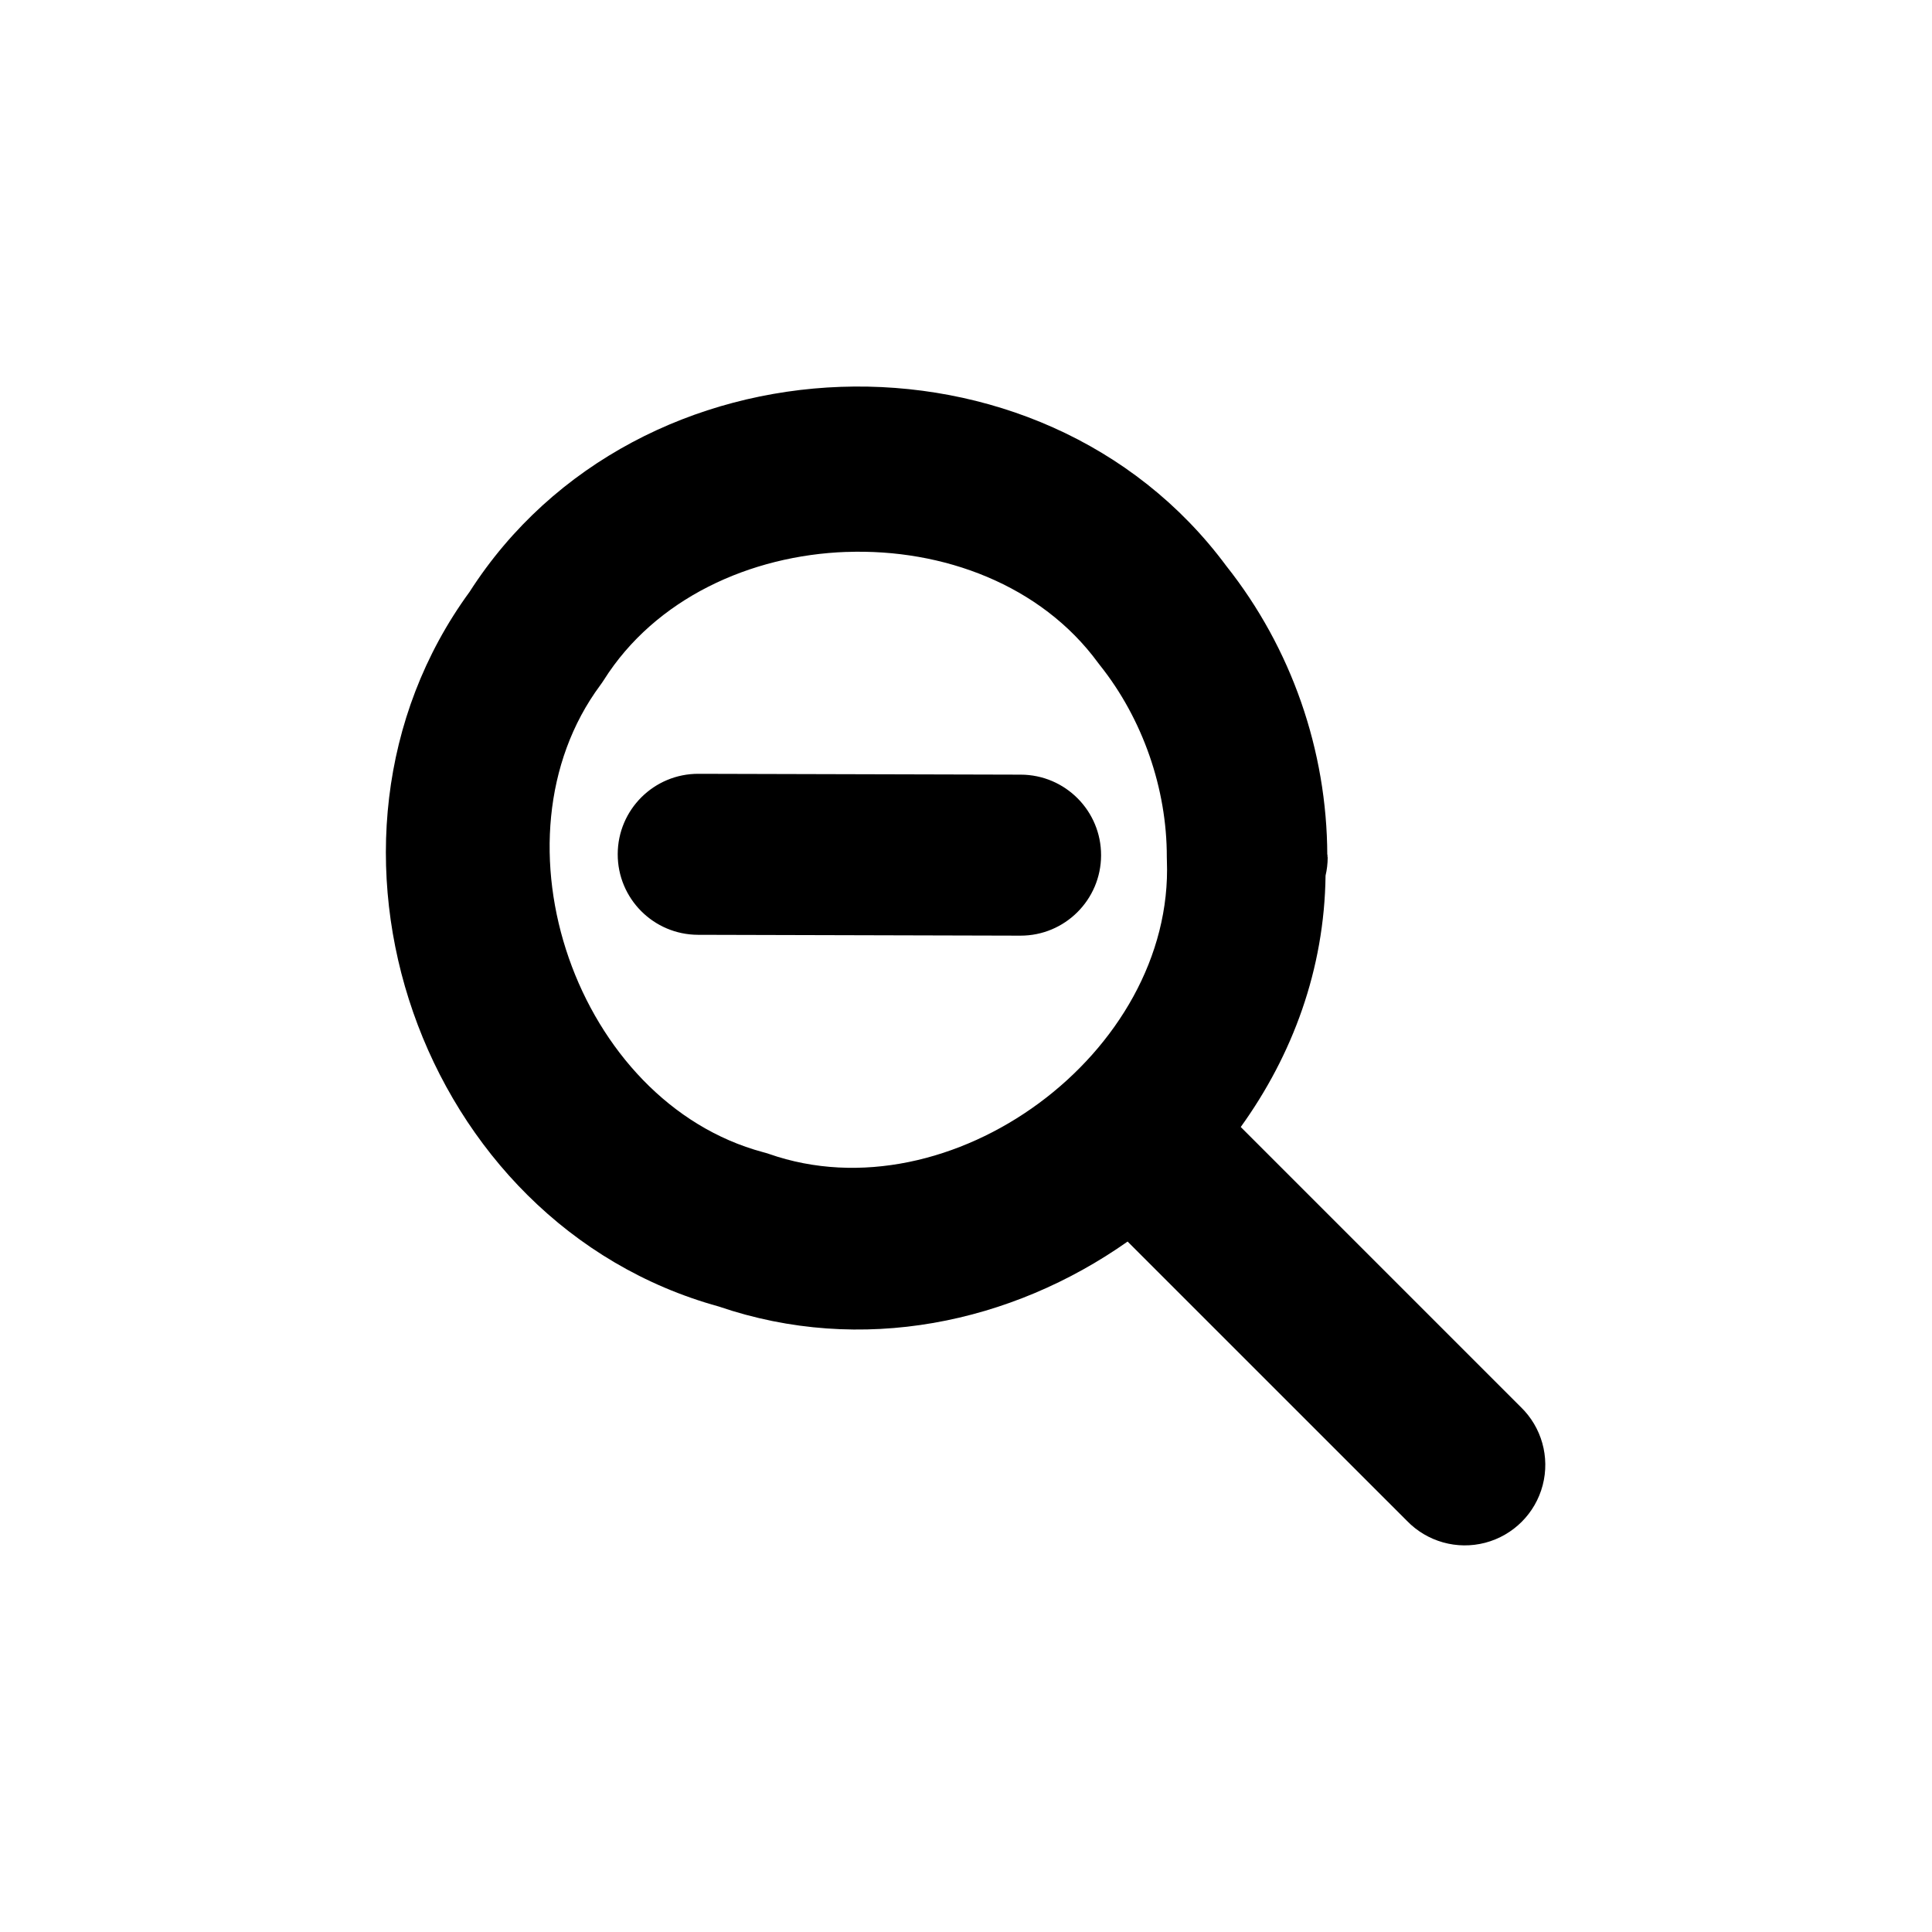
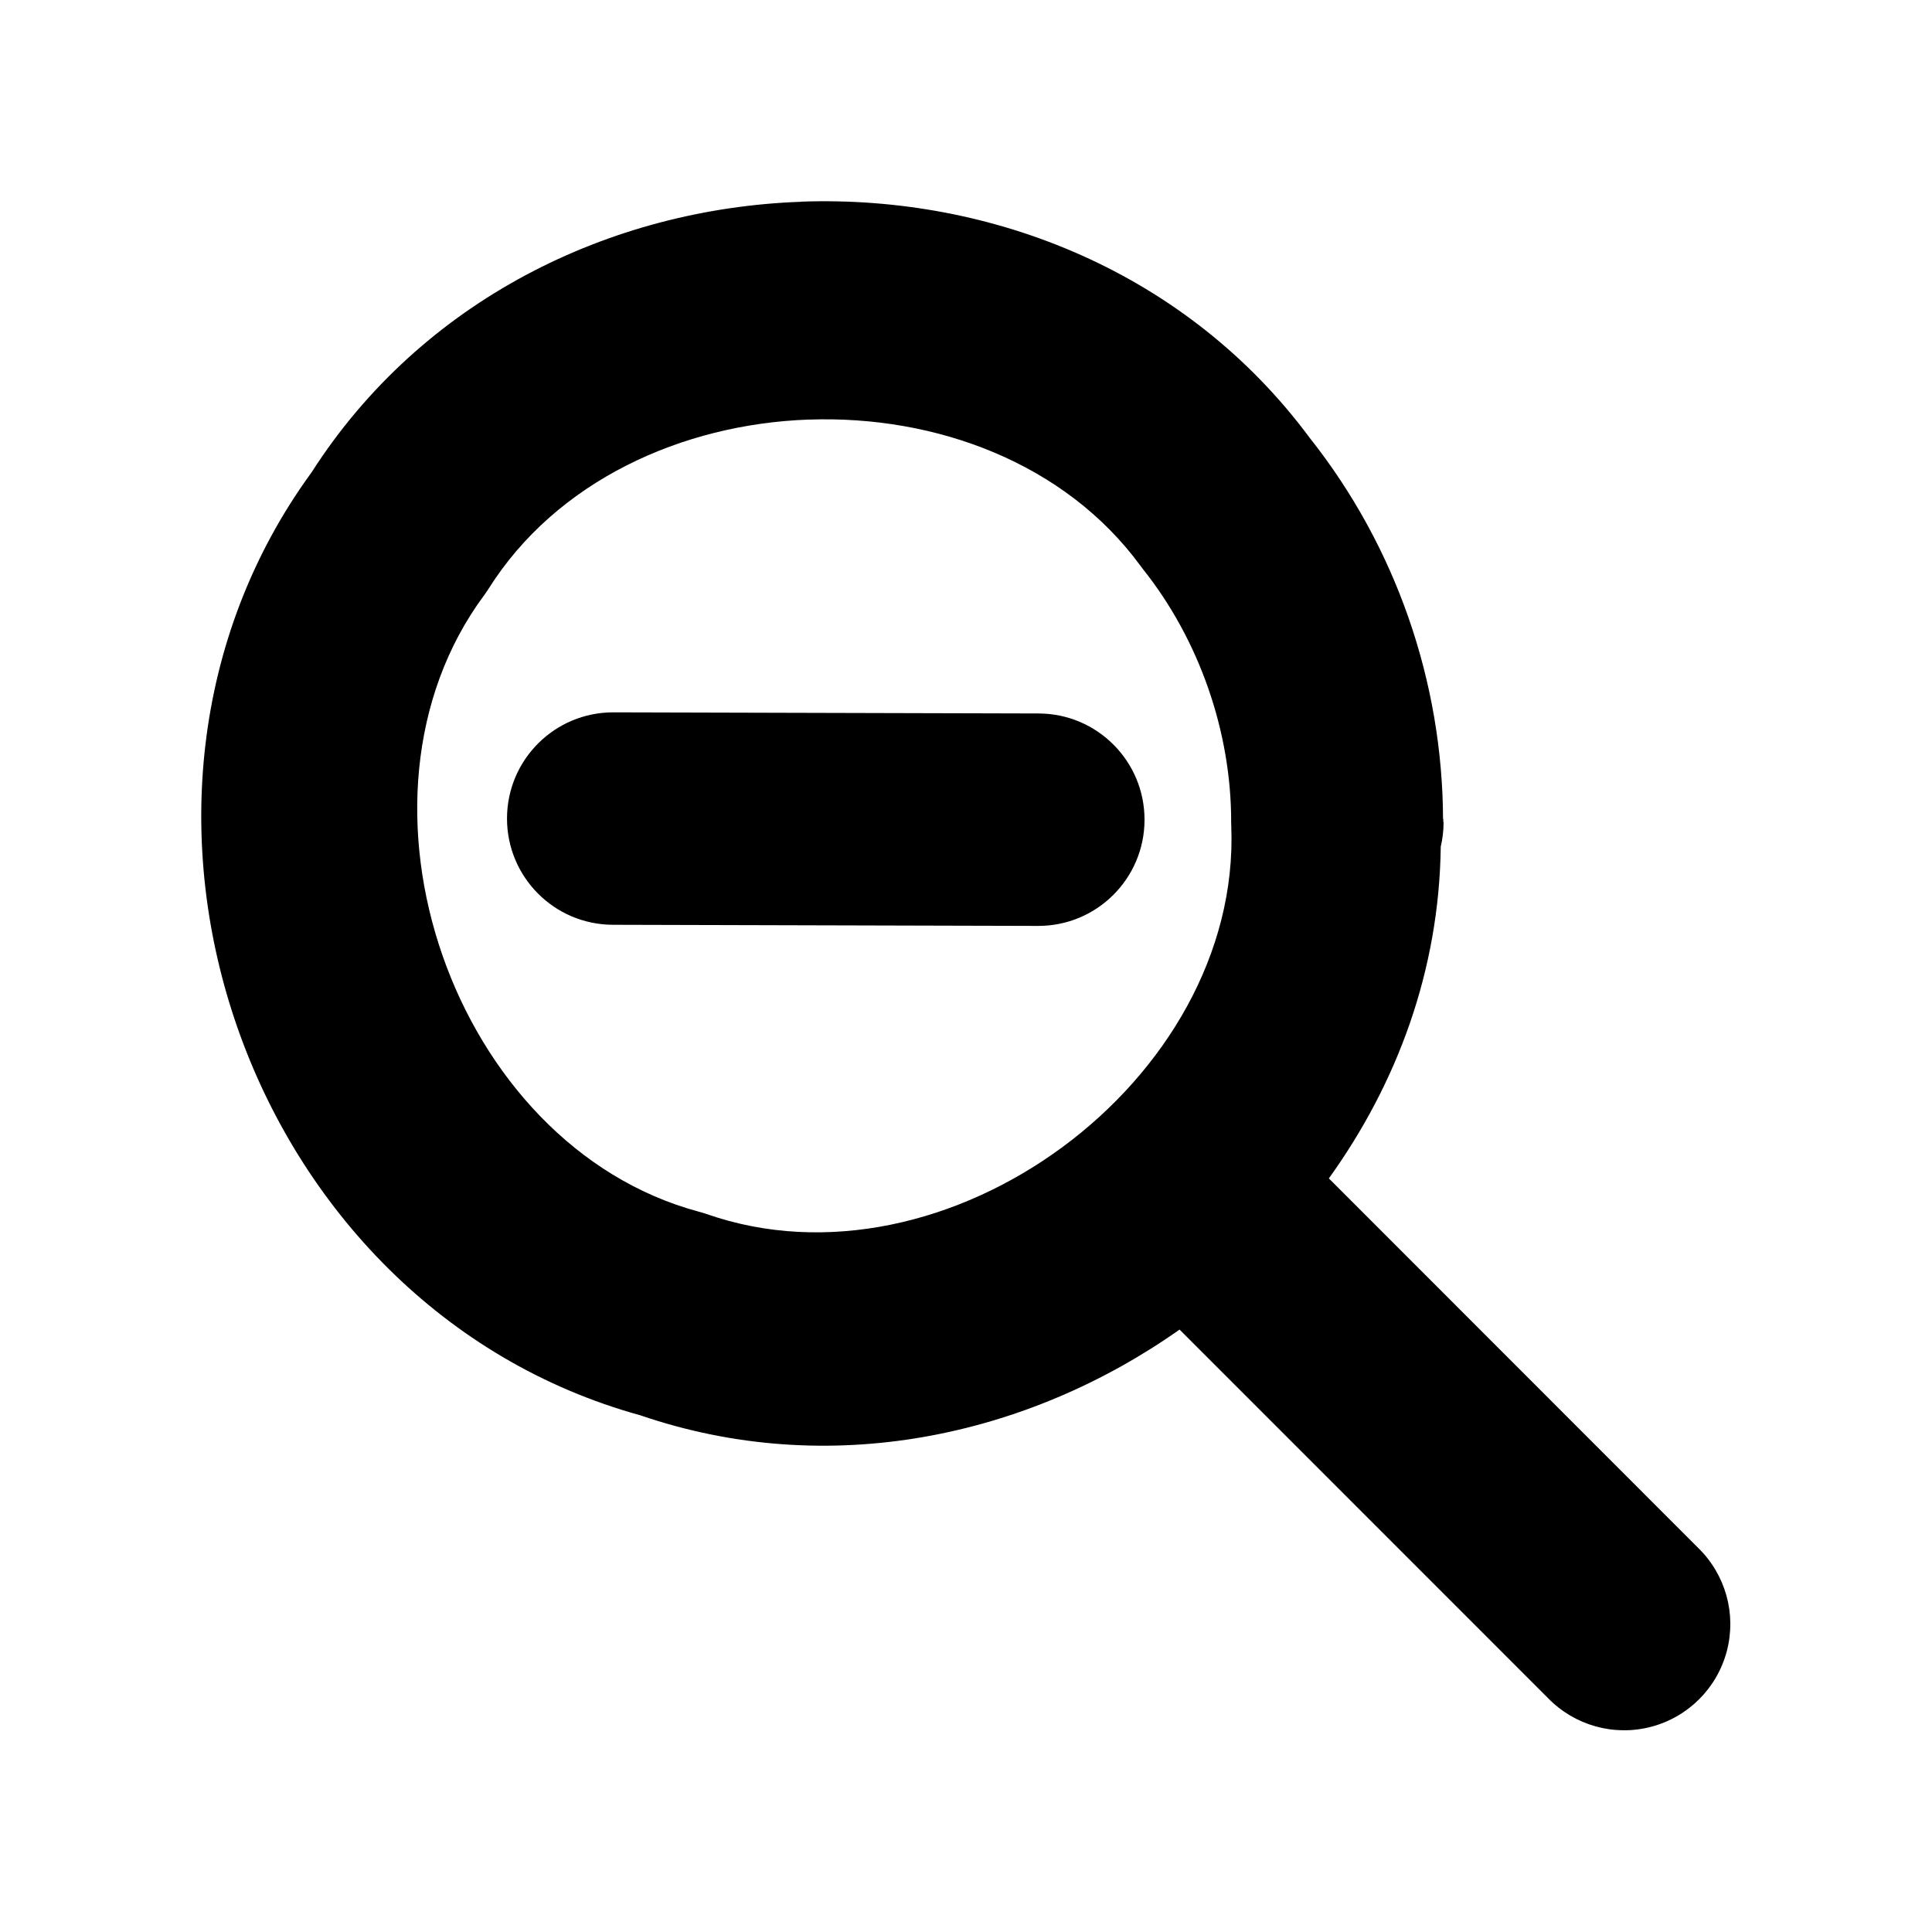
<svg xmlns="http://www.w3.org/2000/svg" height="48" width="48" version="1.1">
-   <path style="color-rendering:auto;text-decoration-color:#000000;color:#000000;shape-rendering:auto;solid-color:#000000;text-decoration-line:none;fill:#000000;mix-blend-mode:normal;block-progression:tb;text-indent:0;image-rendering:auto;white-space:normal;text-decoration-style:solid;isolation:auto;text-transform:none" d="m20.889 9.611c-3.603 0.128-7.143 1.848-9.223 5.094-4.551 6.232-1.248 15.703 6.189 17.754 3.555 1.216 7.285 0.412 10.16-1.613l6.939 6.938a2 2 0 1 0 2.828 -2.828l-6.956-6.956c1.287-1.788 2.078-3.914 2.107-6.246a2 2 0 0 0 0.053 -0.447c0-0.013-0.006-0.024-0.006-0.037-0.001-0.015 0.004-0.028 0.004-0.043l-0.008 0.018c-0.007-2.602-0.892-5.146-2.509-7.184-2.303-3.109-5.968-4.578-9.58-4.45zm0.145 4.102c2.396-0.085 4.827 0.819 6.244 2.75a2 2 0 0 0 0.049 0.064c1.061 1.33 1.666 3.067 1.662 4.768-0 0.001 0 0.001 0 0.002a2 2 0 0 0 0.002 0.08c0.182 4.788-5.374 8.874-9.889 7.291a2 2 0 0 0 -0.145 -0.043c-4.624-1.242-6.895-7.753-4.043-11.602a2 2 0 0 0 0.086 -0.125c1.277-2.026 3.637-3.101 6.033-3.186zm-3.682 5.512a2 2 0 1 0 -0.01 4c2.67 0.007 5.338 0.014 8.008 0.021a2 2 0 1 0 0.012 -4c-2.67-0.007-5.34-0.014-8.01-0.021z" />
+   <path style="color-rendering:auto;text-decoration-color:#000000;color:#000000;isolation:auto;mix-blend-mode:normal;shape-rendering:auto;solid-color:#000000;block-progression:tb;text-decoration-line:none;image-rendering:auto;white-space:normal;text-indent:0;text-transform:none;text-decoration-style:solid;fill:#000000" d="m19.906 5.013c-4.752 0.168-9.421 2.438-12.164 6.721-6.002 8.223-1.646 20.722 8.164 23.428 4.689 1.605 9.608 0.544 13.4-2.129l9.153 9.155a2.638 2.639 0 1 0 3.73 -3.732l-9.174-9.179c1.697-2.36 2.741-5.165 2.78-8.242a2.638 2.639 0 0 0 0.07 -0.59c0-0.017-0.008-0.032-0.008-0.049-0.001-0.02 0.006-0.037 0.005-0.057l-0.01 0.023c-0.01-3.434-1.178-6.791-3.31-9.48-3.038-4.103-7.871-6.041-12.635-5.872zm0.191 5.412c3.16-0.112 6.367 1.081 8.235 3.629a2.638 2.639 0 0 0 0.064 0.085c1.399 1.755 2.197 4.046 2.192 6.291-0 0.001 0 0.002 0 0.003a2.638 2.639 0 0 0 0.003 0.106c0.24 6.318-7.088 11.71-13.042 9.621a2.638 2.639 0 0 0 -0.191 -0.057c-6.099-1.639-9.094-10.231-5.333-15.31a2.638 2.639 0 0 0 0.113 -0.165c1.684-2.674 4.797-4.092 7.957-4.204zm-4.856 7.273a2.638 2.639 0 1 0 -0.013 5.278c3.521 0.009 7.041 0.019 10.562 0.028a2.638 2.639 0 1 0 0.015 -5.278c-3.521-0.009-7.043-0.019-10.564-0.028z" />
</svg>
